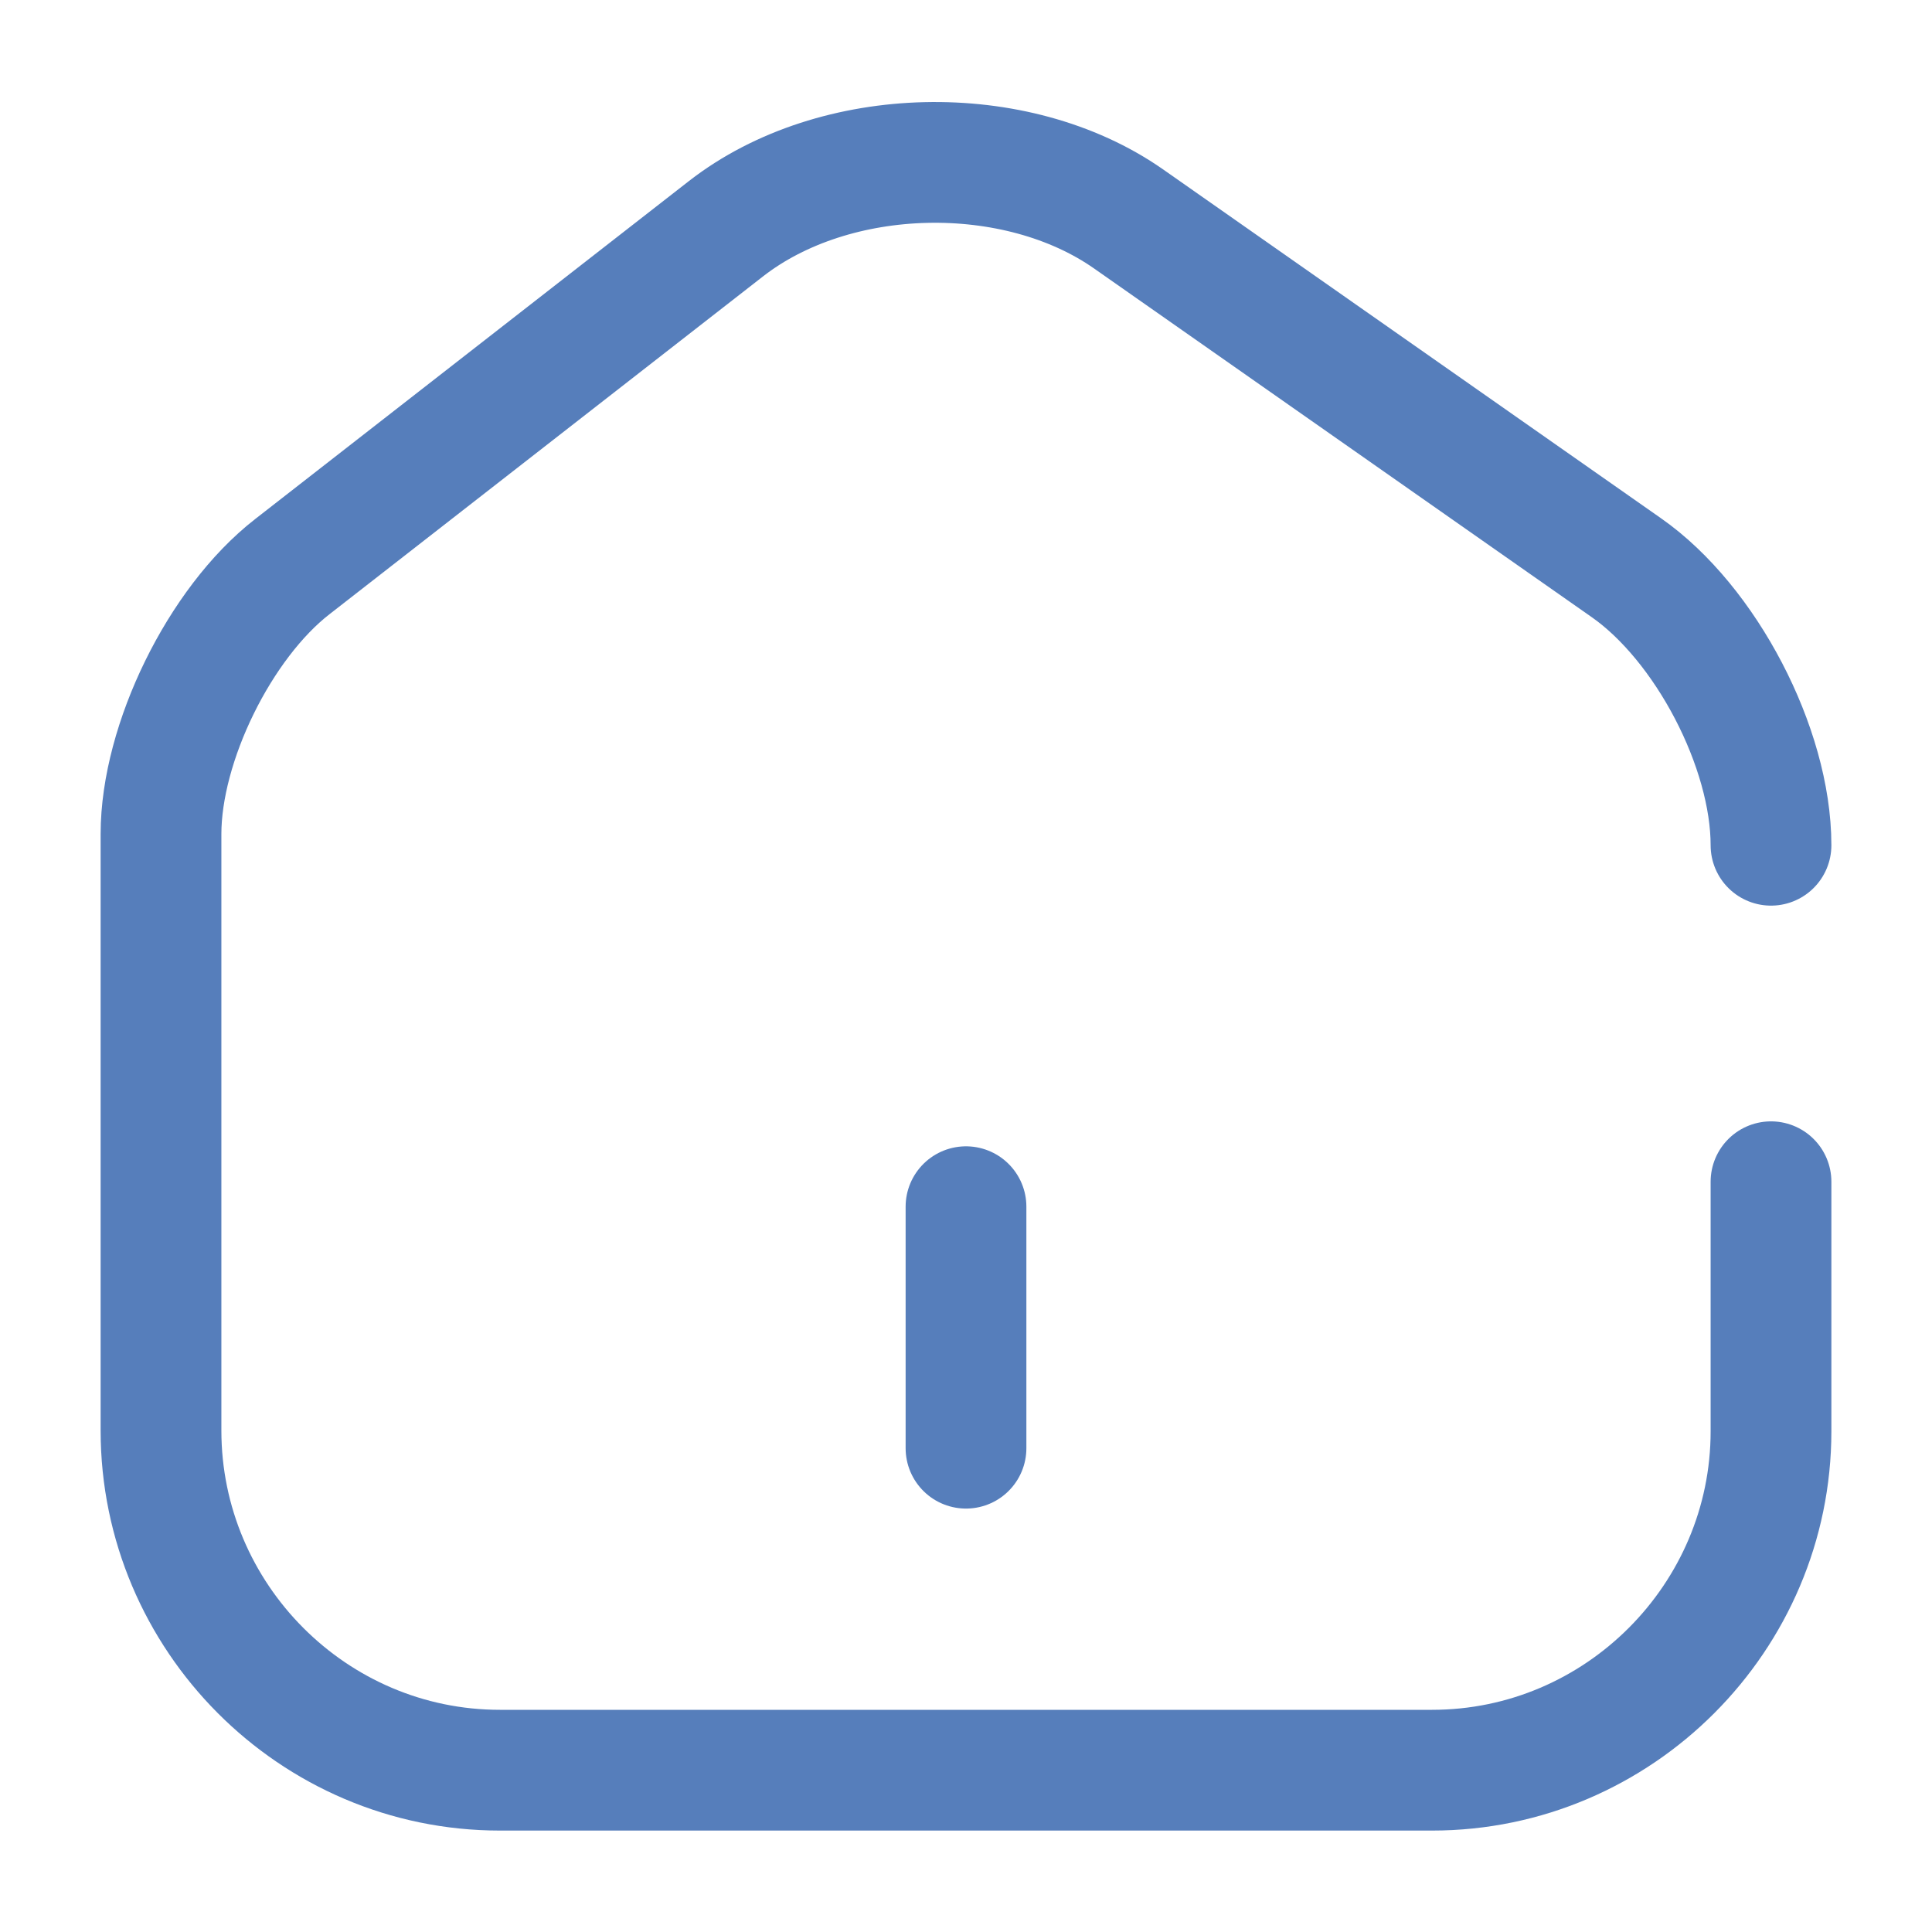
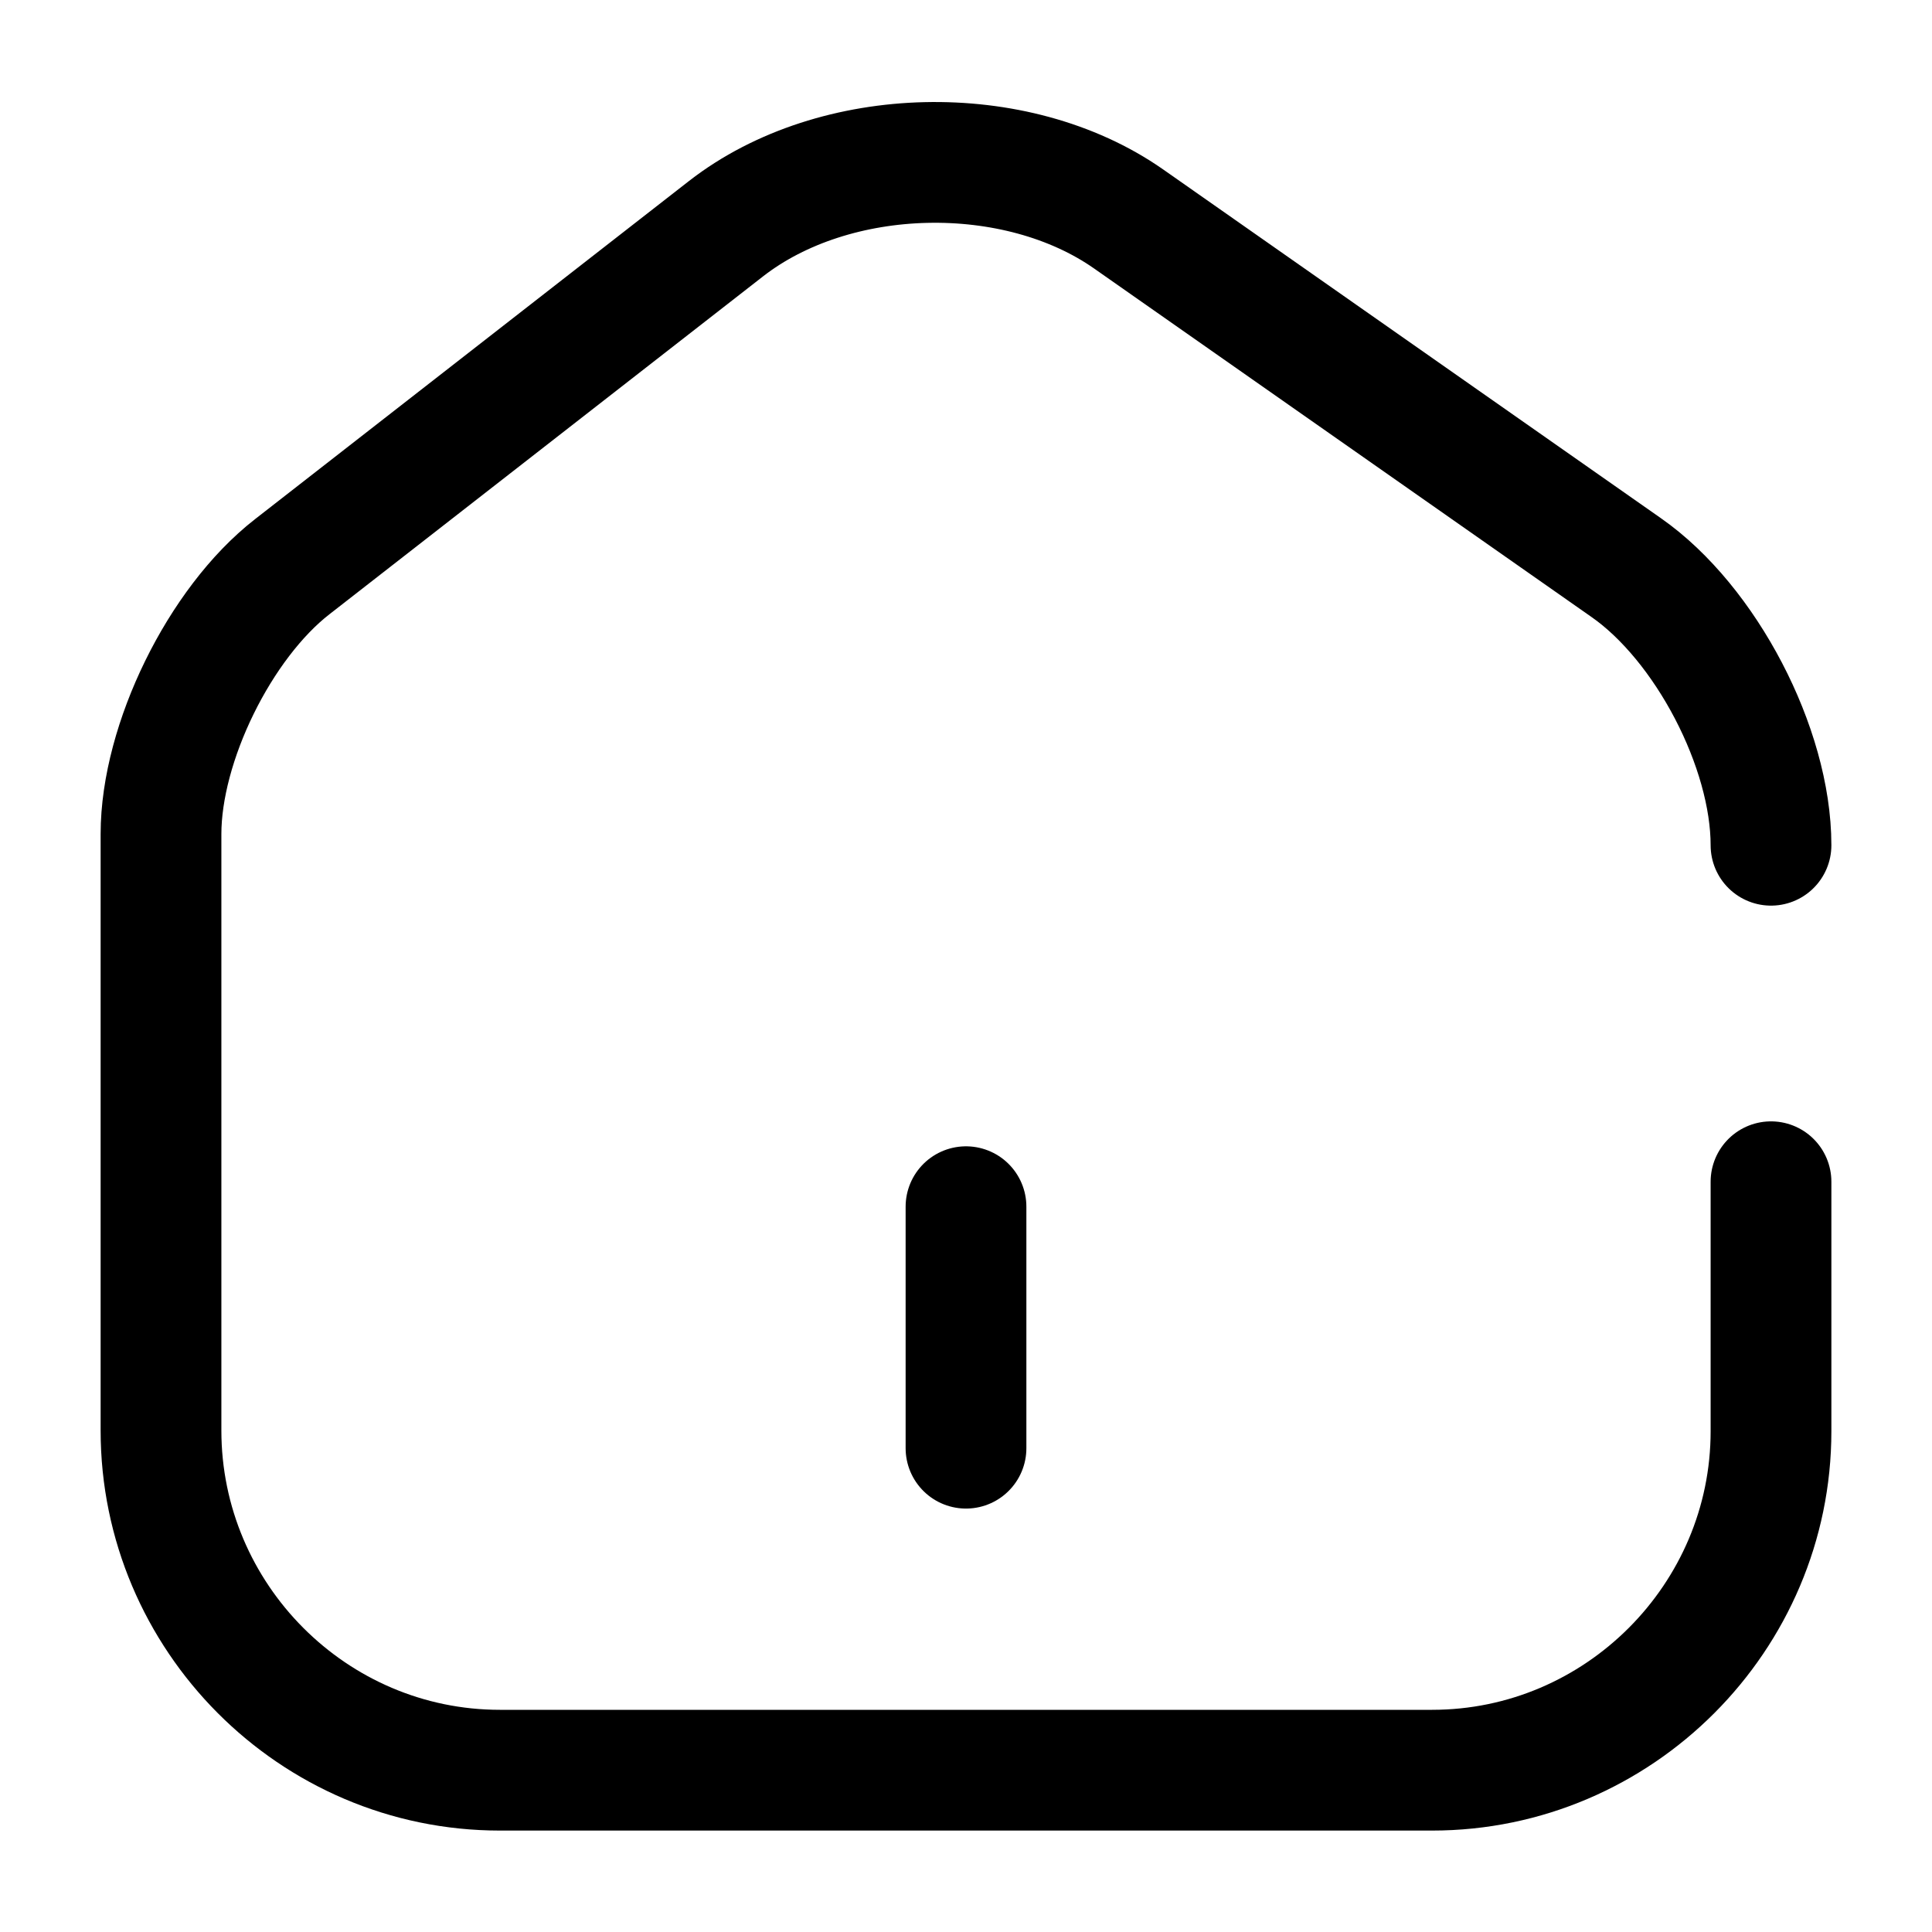
<svg xmlns="http://www.w3.org/2000/svg" width="24" height="24" viewBox="0 0 24 24" fill="none">
-   <path d="M22 10.5C22 9.29 21.19 7.74 20.2 7.05L14.02 2.72C12.62 1.74 10.37 1.79 9.02 2.84L3.63 7.04C2.73 7.74 2 9.23 2 10.36V17.77C2 20.09 3.89 21.99 6.21 21.99H17.79C20.11 21.99 22 20.09 22 17.78V14.68" stroke="#567EBB" stroke-width="1.5" stroke-linecap="round" stroke-linejoin="round" />
-   <path d="M12 17.99V14.99" stroke="#567EBB" stroke-width="1.5" stroke-linecap="round" stroke-linejoin="round" />
+   <path d="M22 10.5C22 9.29 21.19 7.74 20.2 7.05L14.02 2.72C12.62 1.74 10.37 1.79 9.02 2.84L3.63 7.04C2.73 7.74 2 9.23 2 10.36V17.77C2 20.09 3.89 21.99 6.21 21.99H17.79C20.11 21.99 22 20.09 22 17.78V14.68" stroke="currentColor" stroke-width="1.5" stroke-linecap="round" stroke-linejoin="round" />
+   <path d="M12 17.99V14.99" stroke="currentColor" stroke-width="1.5" stroke-linecap="round" stroke-linejoin="round" />
</svg>
